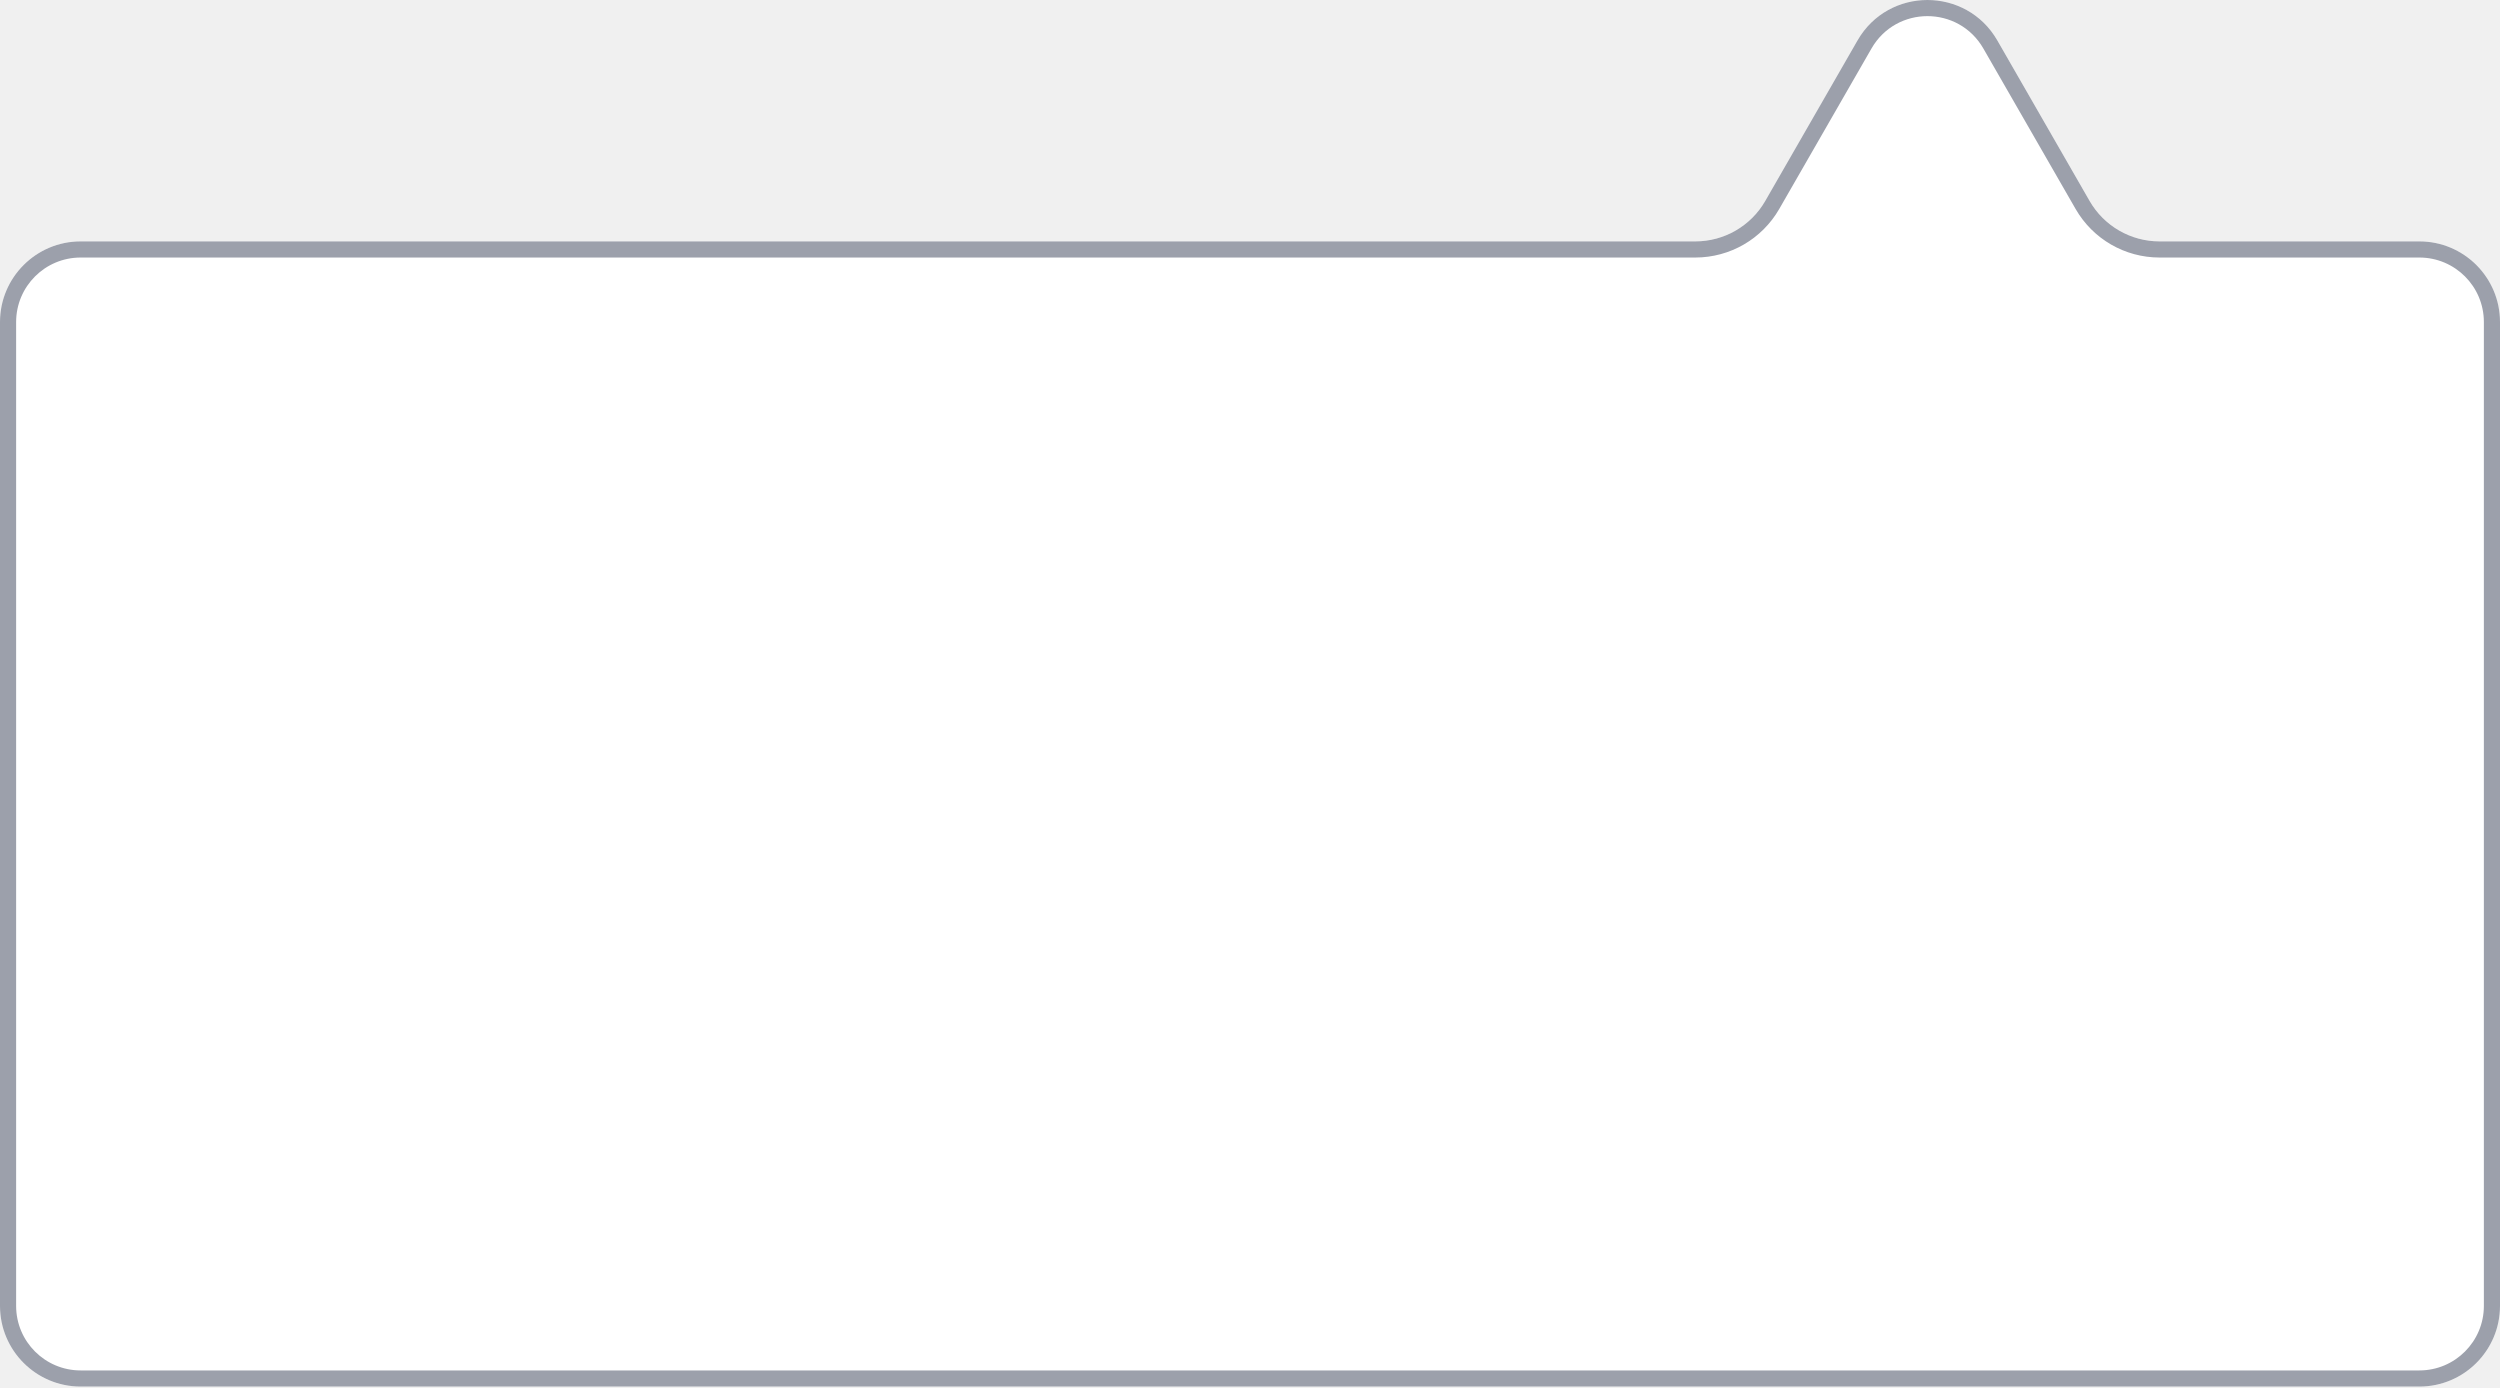
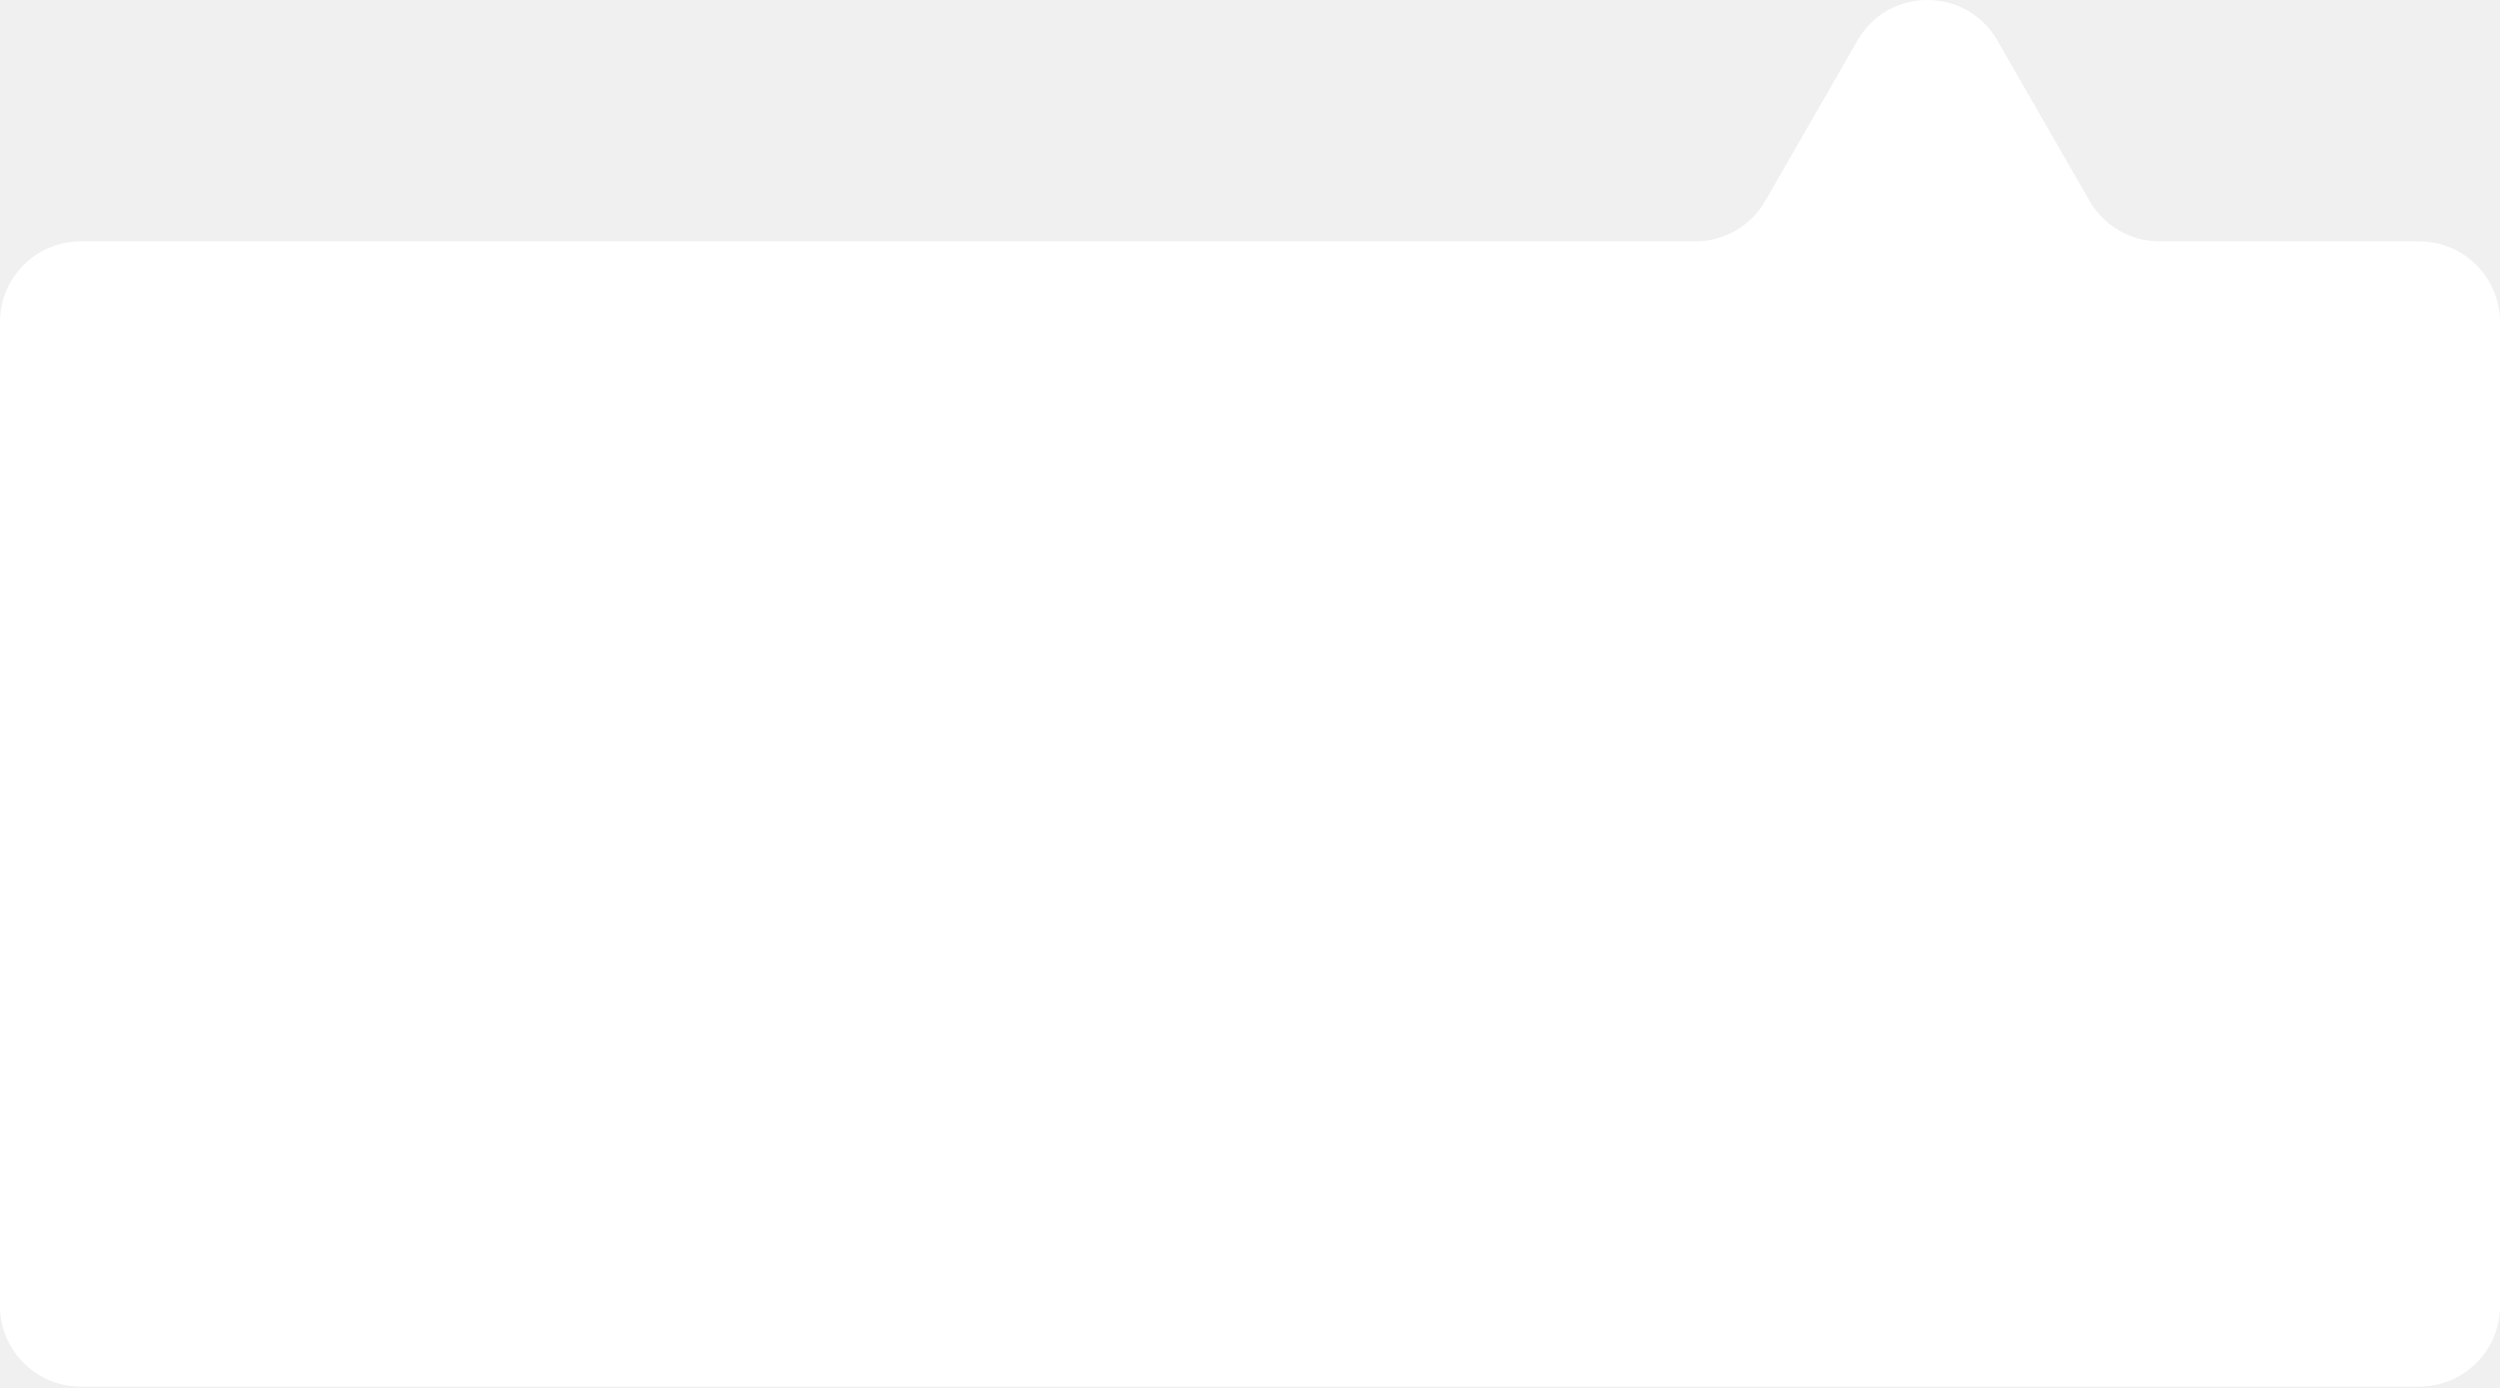
<svg xmlns="http://www.w3.org/2000/svg" width="155" height="86" viewBox="0 0 155 86" fill="none">
-   <mask id="path-1-inside-1_1643_1928" fill="white">
-     <path fill-rule="evenodd" clip-rule="evenodd" d="M133.89 14.967C132.1 14.967 130.447 14.011 129.555 12.459L123.835 2.508C121.912 -0.836 117.088 -0.836 115.165 2.508L109.445 12.459C108.553 14.011 106.9 14.967 105.11 14.967H5C2.239 14.967 0 17.206 0 19.967V80.967C0 83.729 2.239 85.967 5 85.967H150C152.761 85.967 155 83.729 155 80.967V19.967C155 17.206 152.761 14.967 150 14.967H133.89Z" />
-   </mask>
-   <path fill-rule="evenodd" clip-rule="evenodd" d="M133.89 14.967C132.1 14.967 130.447 14.011 129.555 12.459L123.835 2.508C121.912 -0.836 117.088 -0.836 115.165 2.508L109.445 12.459C108.553 14.011 106.9 14.967 105.11 14.967H5C2.239 14.967 0 17.206 0 19.967V80.967C0 83.729 2.239 85.967 5 85.967H150C152.761 85.967 155 83.729 155 80.967V19.967C155 17.206 152.761 14.967 150 14.967H133.89Z" fill="white" />
-   <path d="M109.445 12.459L108.578 11.961L109.445 12.459ZM123.835 2.508L124.702 2.01L123.835 2.508ZM115.165 2.508L114.298 2.01L115.165 2.508ZM122.968 3.007L128.688 12.957L130.422 11.961L124.702 2.01L122.968 3.007ZM110.312 12.957L116.032 3.007L114.298 2.01L108.578 11.961L110.312 12.957ZM5 15.967H105.11V13.967H5V15.967ZM1 80.967V19.967H-1V80.967H1ZM150 84.967H5V86.967H150V84.967ZM154 19.967V80.967H156V19.967H154ZM133.89 15.967H150V13.967H133.89V15.967ZM156 19.967C156 16.654 153.314 13.967 150 13.967V15.967C152.209 15.967 154 17.758 154 19.967H156ZM150 86.967C153.314 86.967 156 84.281 156 80.967H154C154 83.176 152.209 84.967 150 84.967V86.967ZM-1 80.967C-1 84.281 1.686 86.967 5 86.967V84.967C2.791 84.967 1 83.176 1 80.967H-1ZM5 13.967C1.686 13.967 -1 16.654 -1 19.967H1C1 17.758 2.791 15.967 5 15.967V13.967ZM108.578 11.961C107.864 13.202 106.542 13.967 105.11 13.967V15.967C107.258 15.967 109.242 14.819 110.312 12.957L108.578 11.961ZM128.688 12.957C129.758 14.819 131.742 15.967 133.89 15.967V13.967C132.458 13.967 131.136 13.202 130.422 11.961L128.688 12.957ZM124.702 2.01C122.395 -2.003 116.605 -2.003 114.298 2.01L116.032 3.007C117.57 0.331 121.43 0.331 122.968 3.007L124.702 2.01Z" fill="#9CA0AB" mask="url(#path-1-inside-1_1643_1928)" />
+   <path id="Union" fill-rule="evenodd" clip-rule="evenodd" d="M133.89 14.967C132.1 14.967 130.447 14.011 129.555 12.459L123.835 2.508C121.912 -0.836 117.088 -0.836 115.165 2.508L109.445 12.459C108.553 14.011 106.9 14.967 105.11 14.967H5C2.239 14.967 0 17.206 0 19.967V80.967C0 83.729 2.239 85.967 5 85.967H150C152.761 85.967 155 83.729 155 80.967V19.967C155 17.206 152.761 14.967 150 14.967H133.89Z" fill="white" />
</svg>
